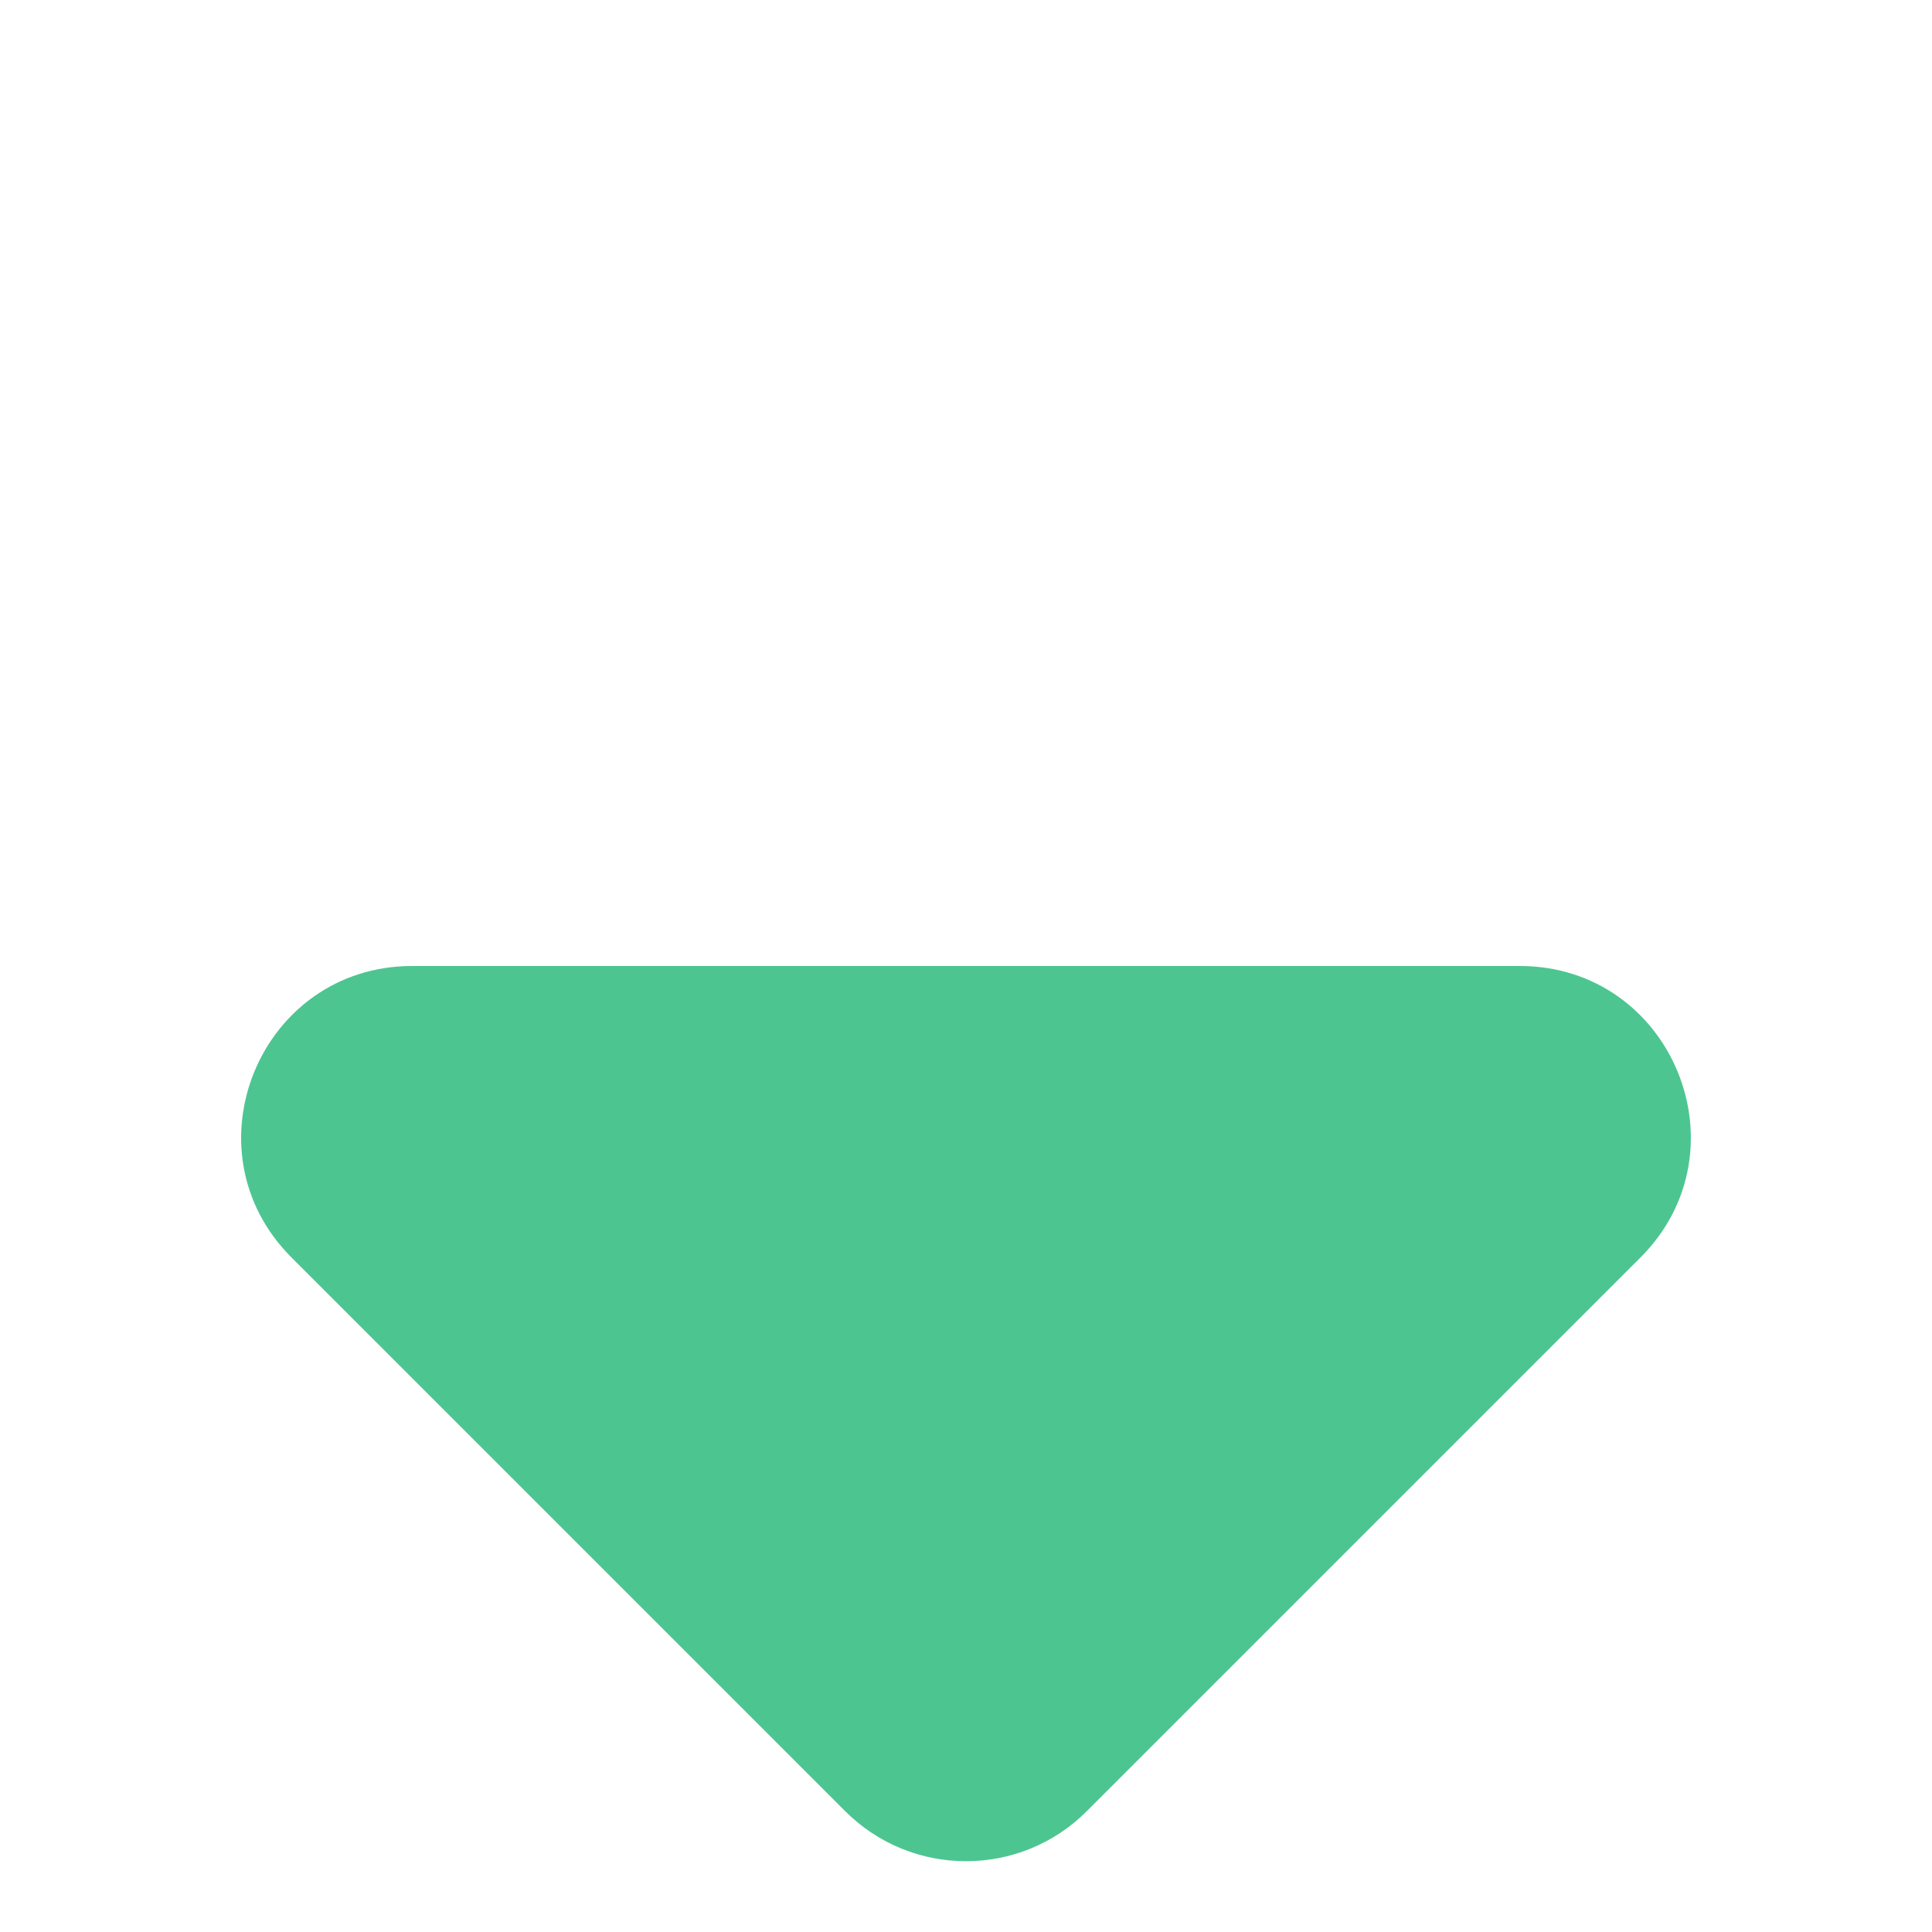
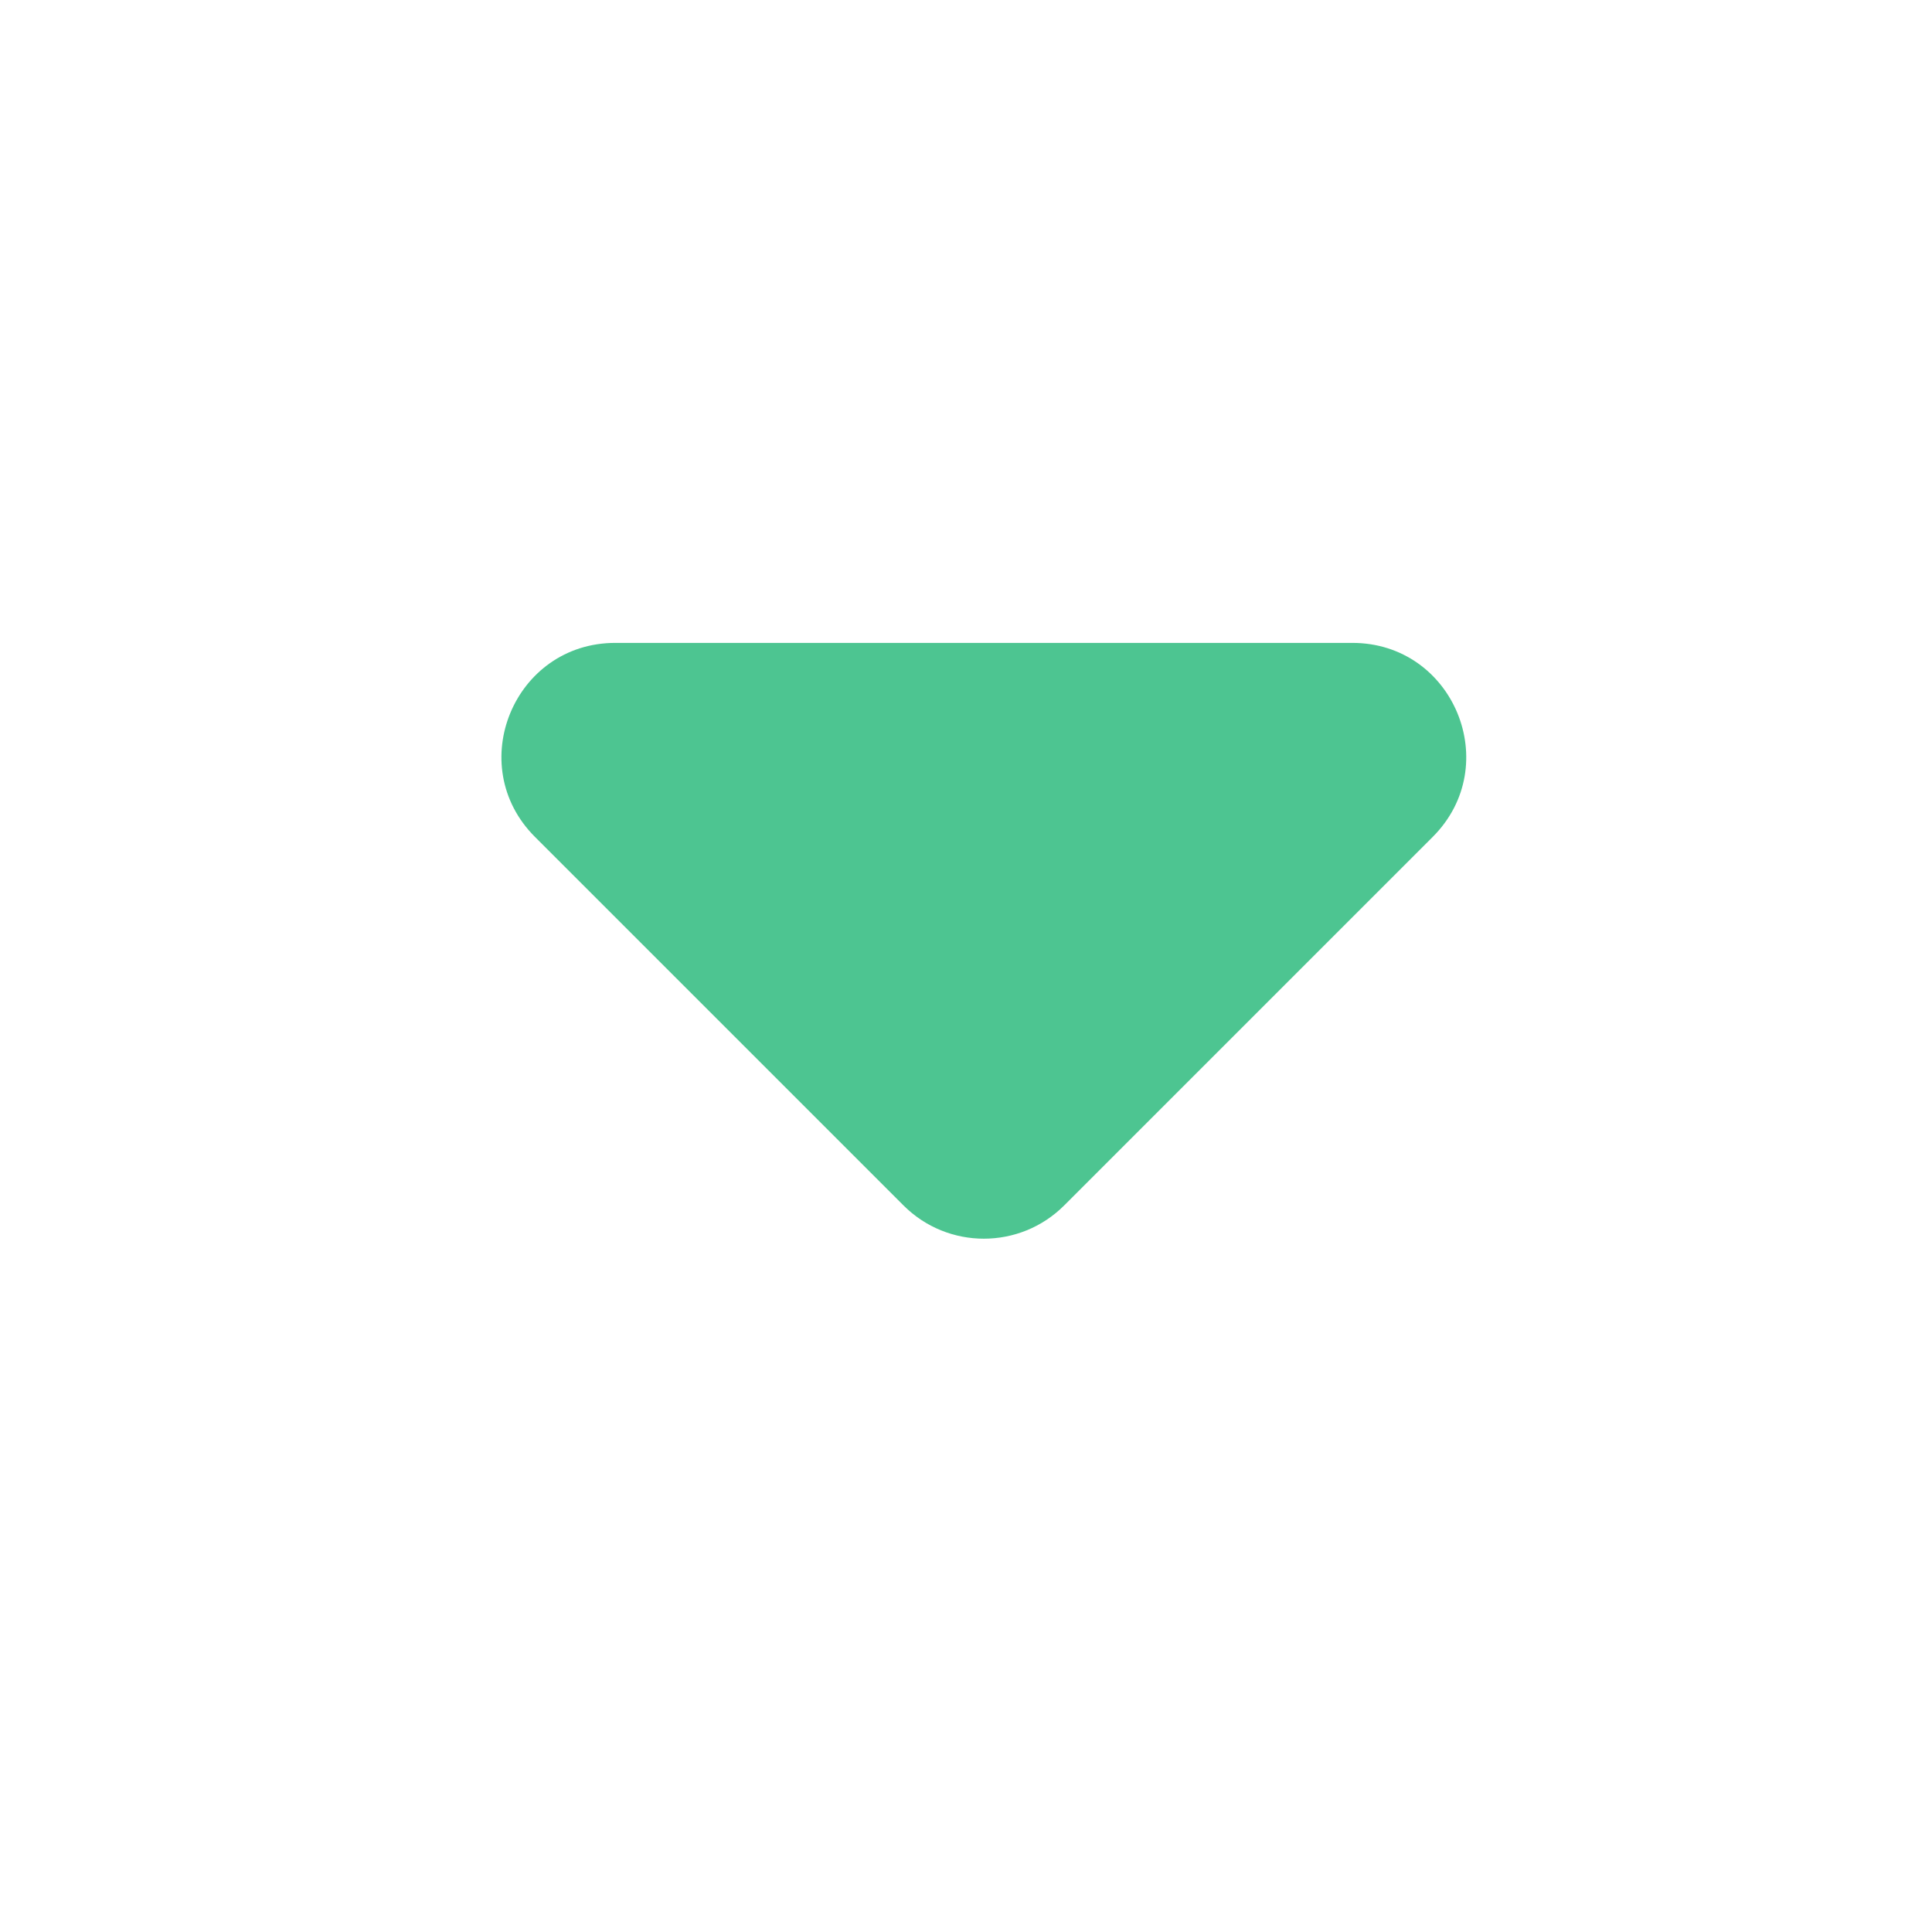
- <svg xmlns="http://www.w3.org/2000/svg" fill="none" version="1.1" width="11.314" height="11.314" viewBox="0 0 11.314 11.314">
-   <g transform="matrix(0.7071068,0.7071068,-0.7071068,0.7071068,1.656854,-4)">
-     <path d="M7.364,6.293C6.734,6.923,7.18,8,8.071,8L12.657,8C13.209,8,13.657,7.552,13.657,7L13.657,2.414C13.657,1.523,12.58,1.077,11.95,1.707L9.657,4L7.364,6.293Z" fill="#4DC591" fill-opacity="1" />
+ <svg xmlns="http://www.w3.org/2000/svg" fill="none" version="1.1" width="17" height="17" viewBox="0 0 17 17">
+   <g>
+     <g transform="matrix(0.7071068,0.7071068,-0.7071068,0.7071068,2.535534,-6.121321)">
+       <path d="M10.364,6.293C9.734,6.923,10.18,8,11.071,8L15.657,8C16.209,8,16.657,7.552,16.657,7L16.657,2.414C16.657,1.523,15.58,1.077,14.95,1.707L12.657,4L10.657,6L10.364,6.293Z" fill="#4DC591" fill-opacity="1" />
+     </g>
+     <g />
  </g>
</svg>
